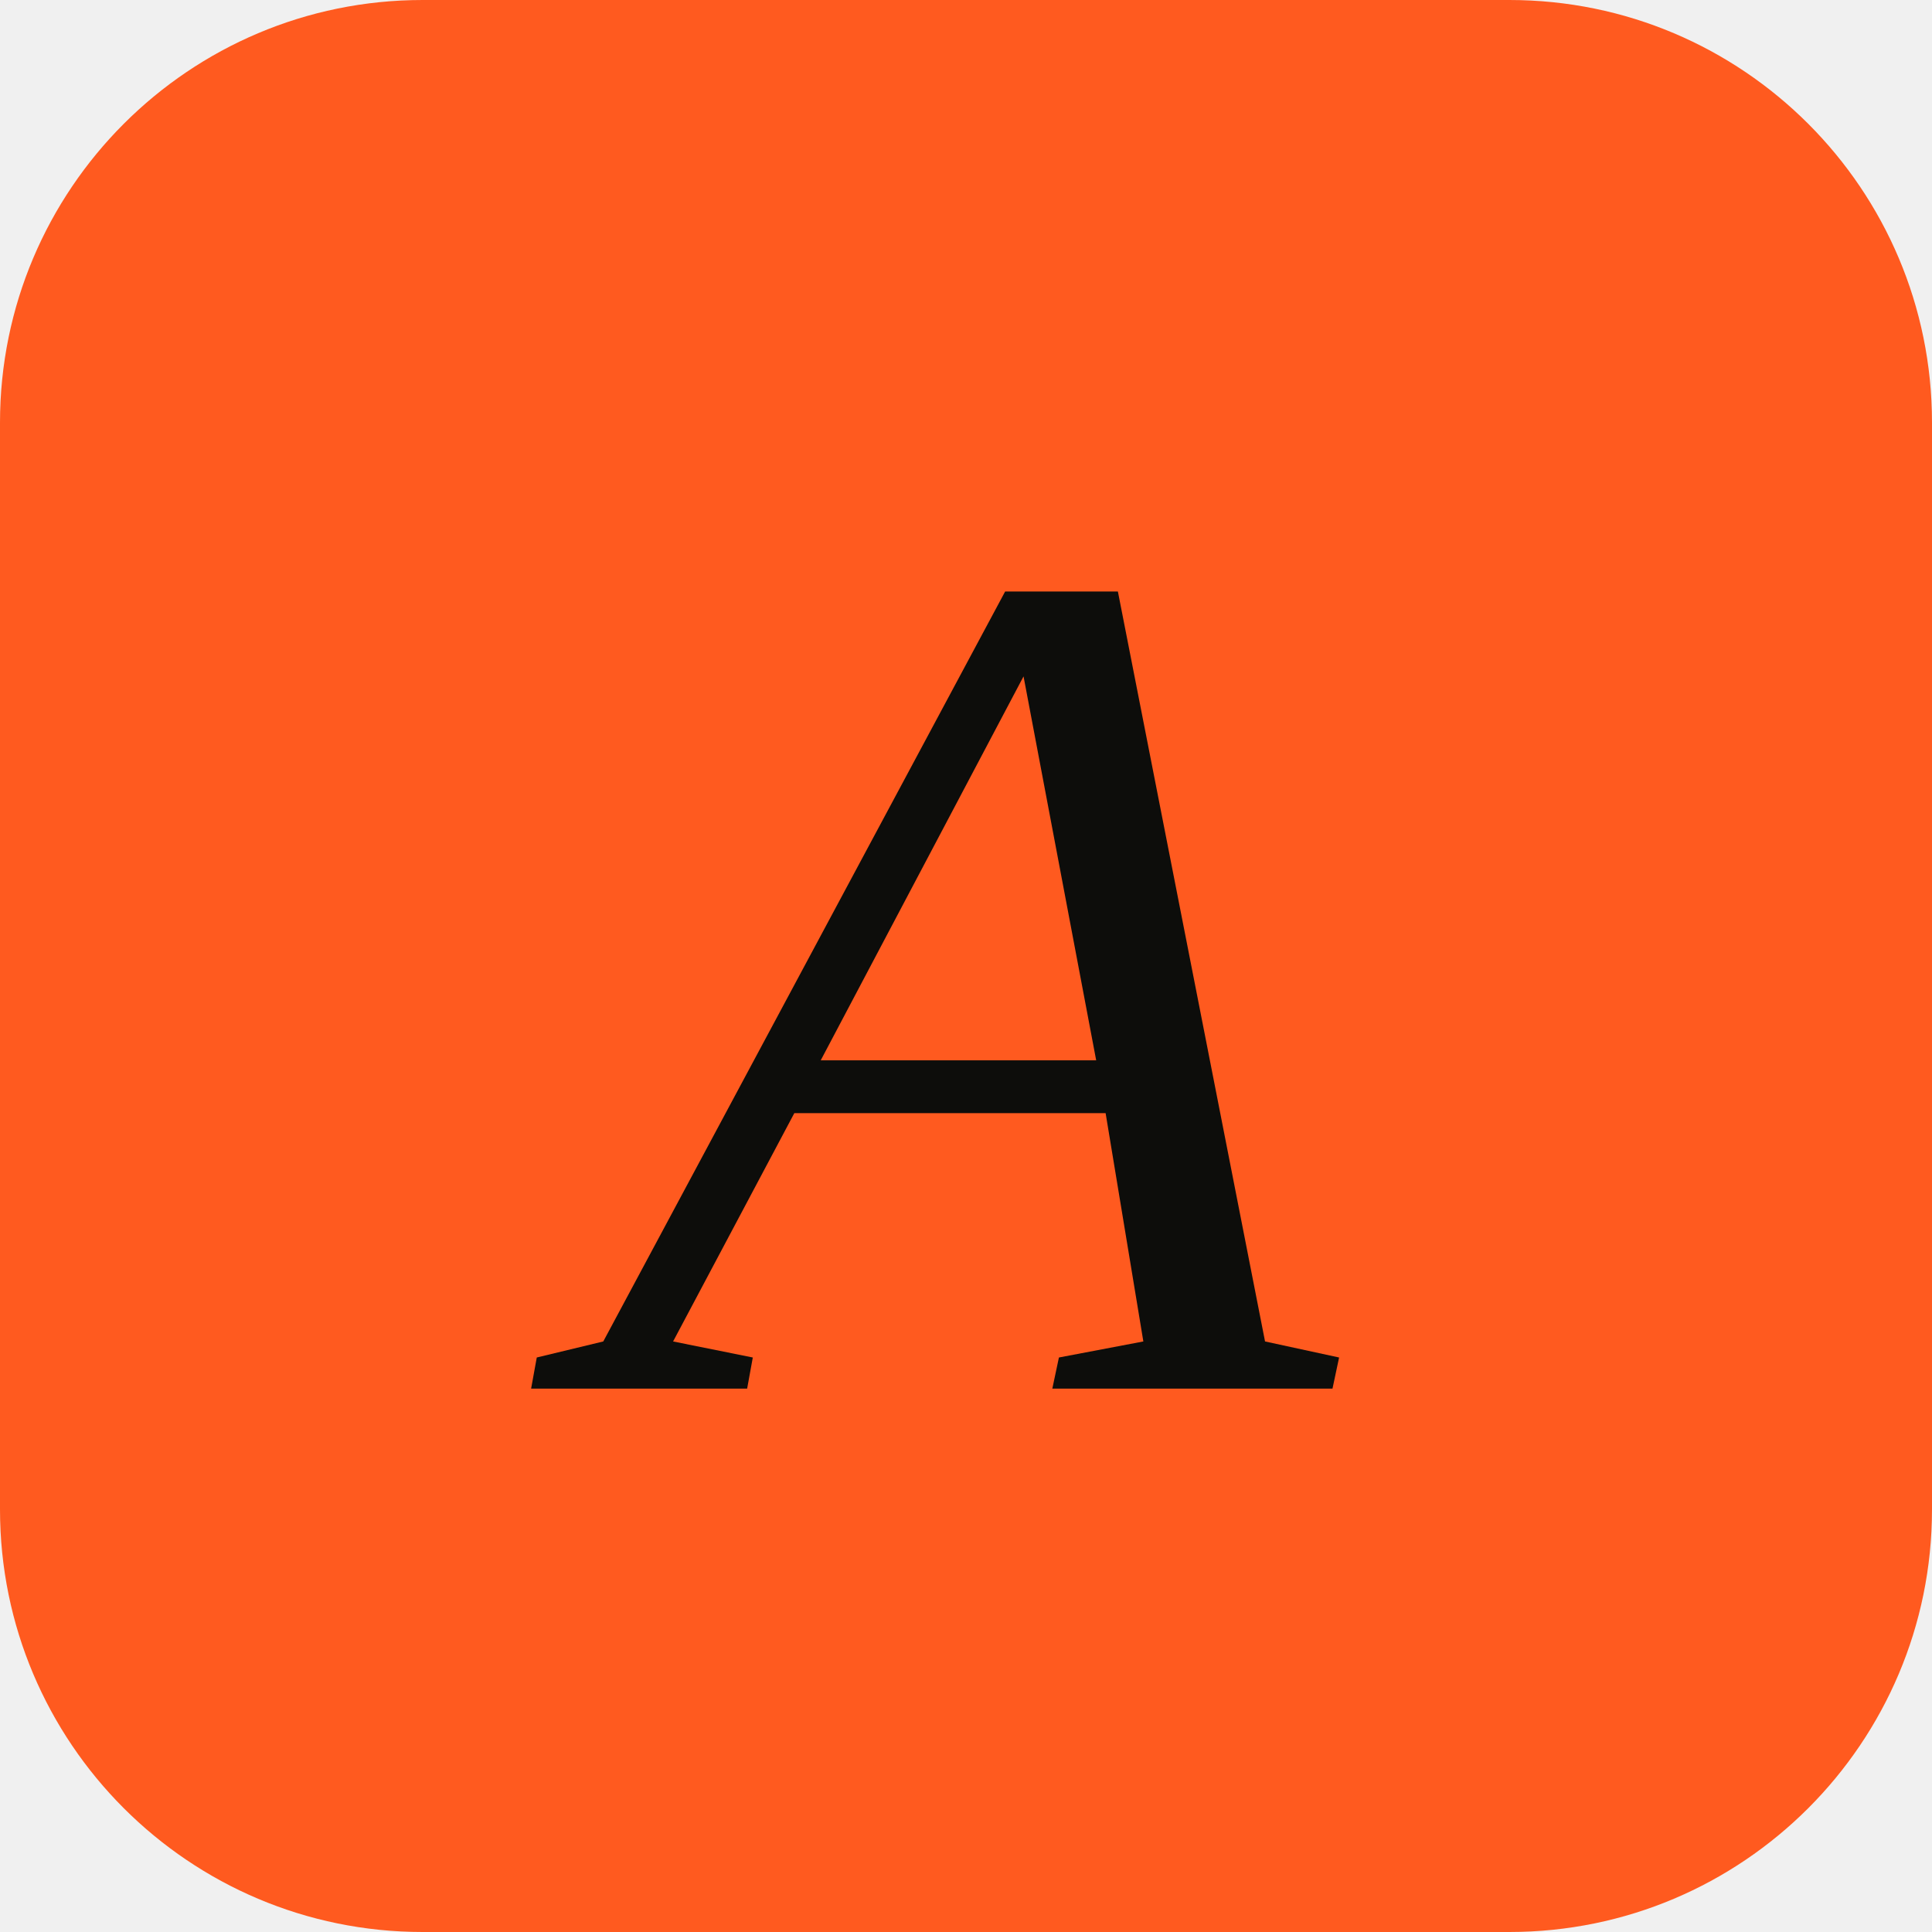
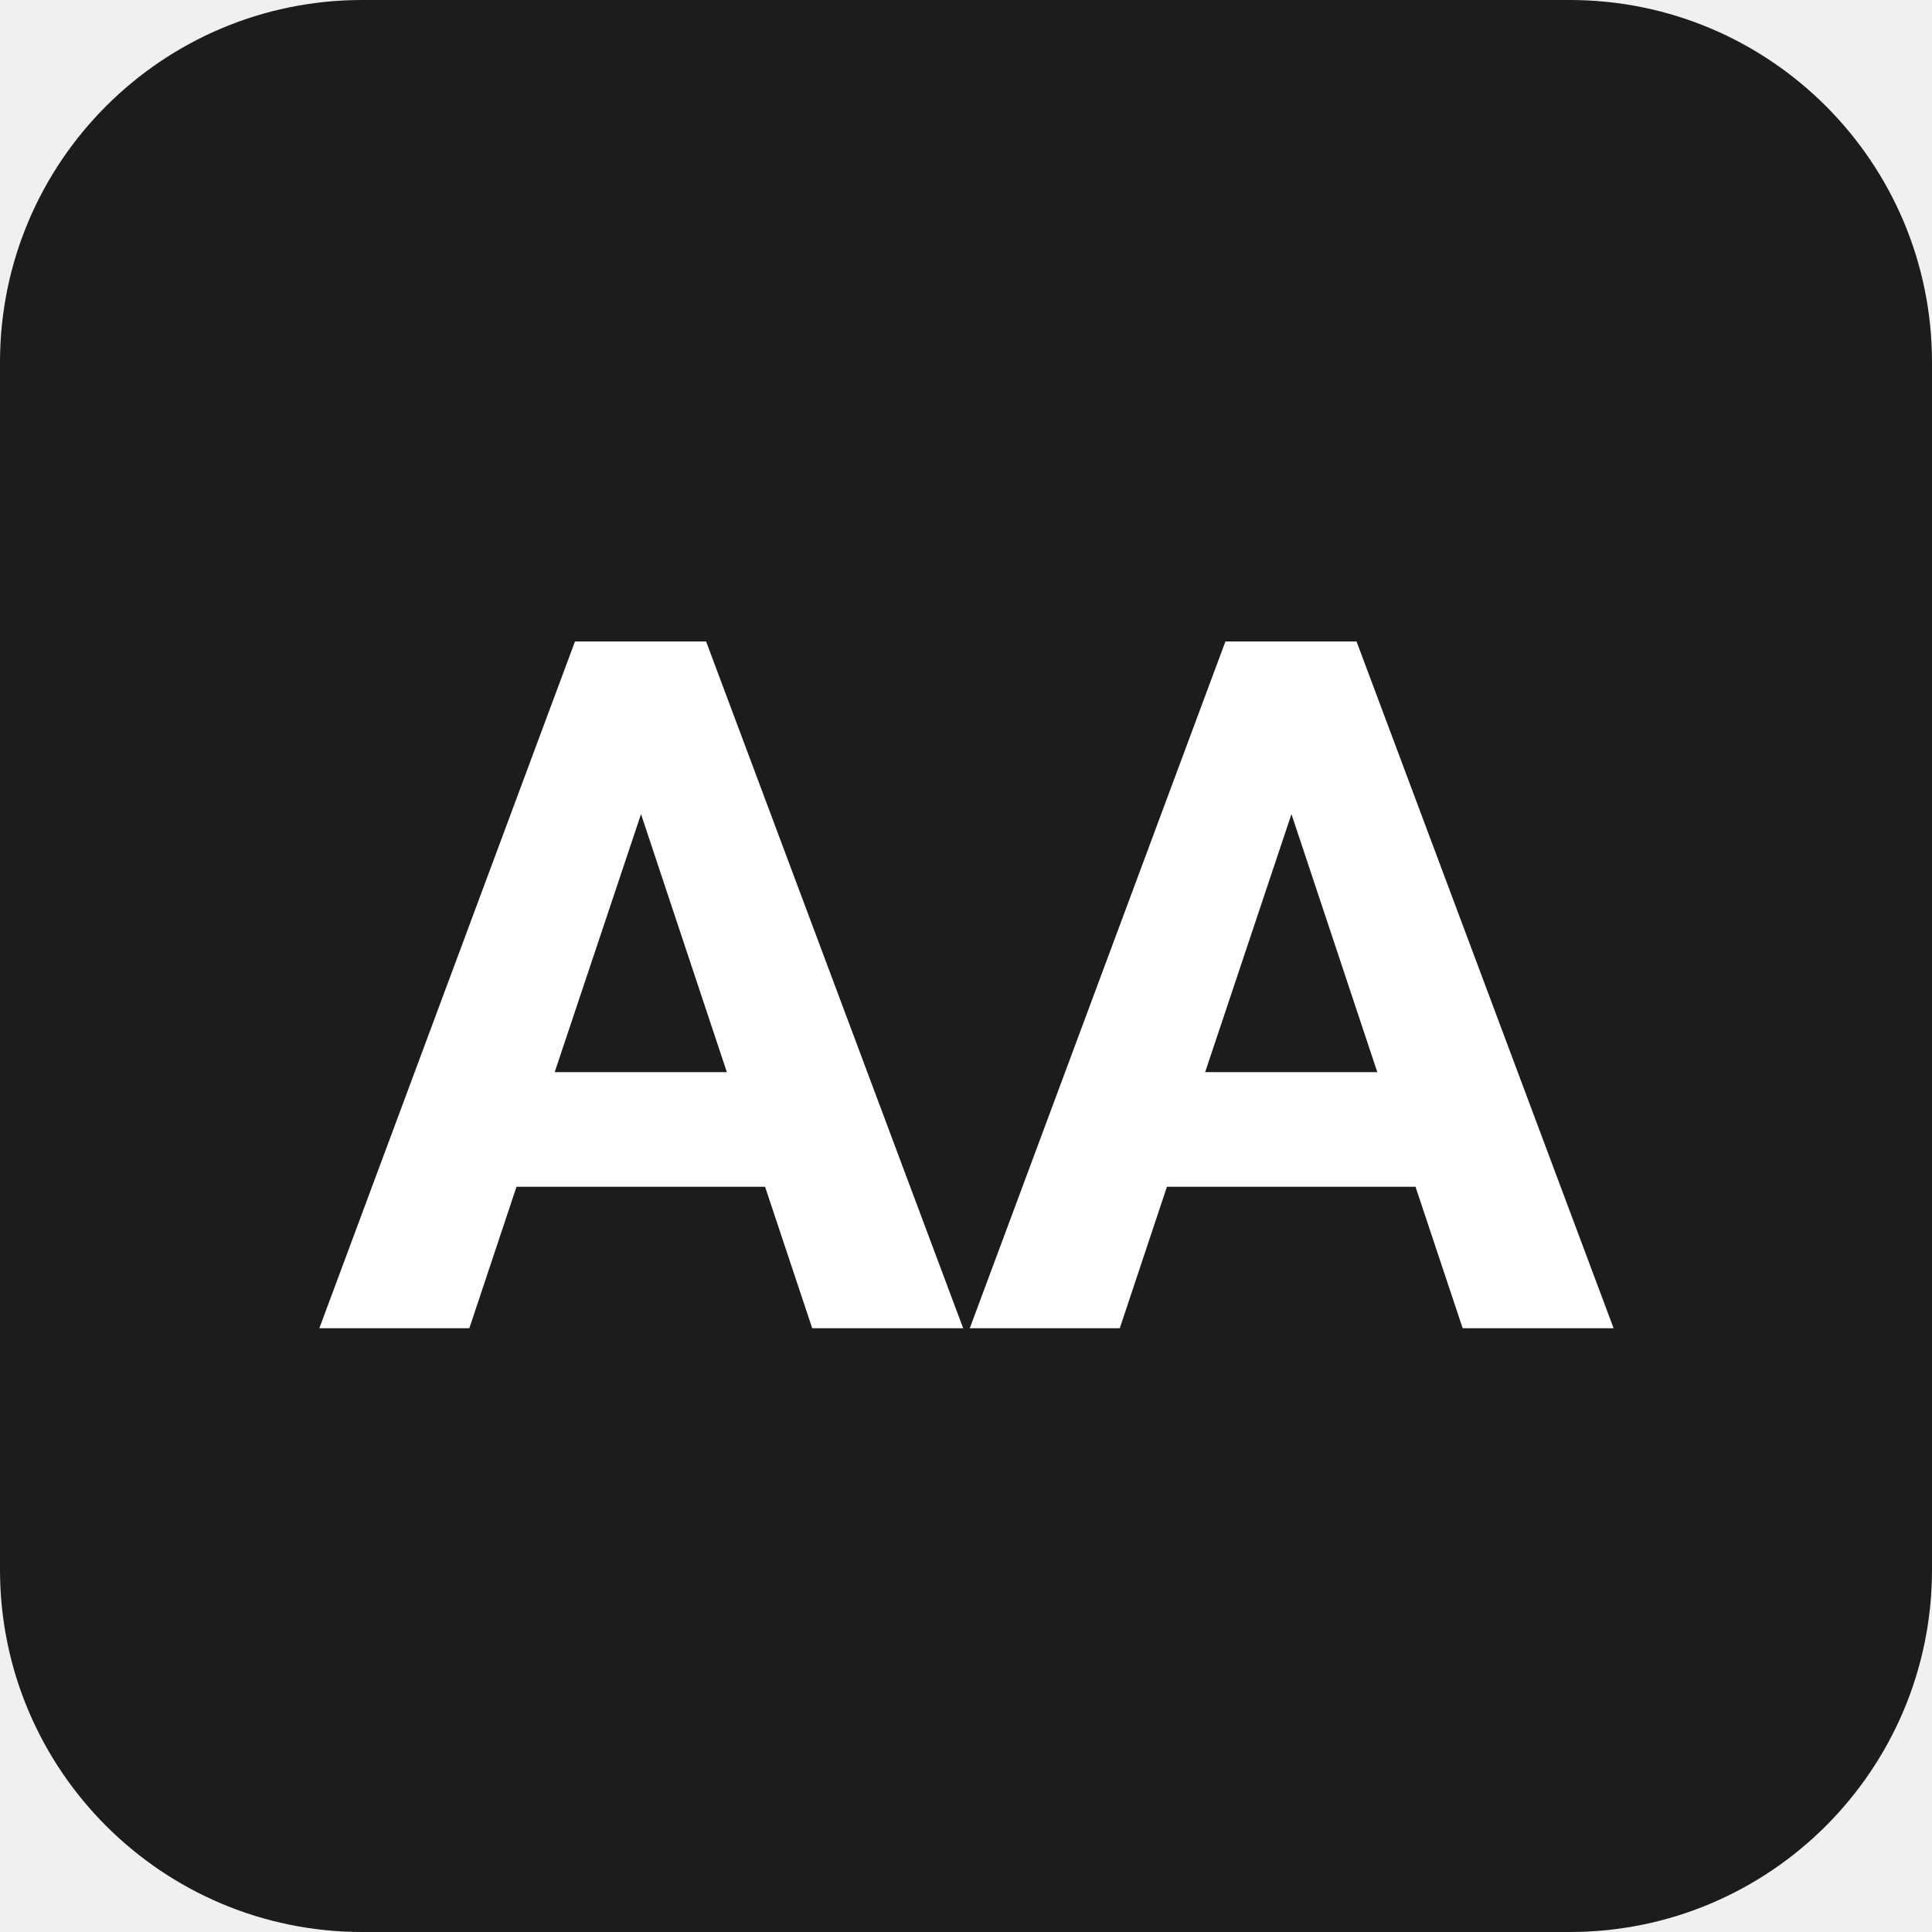
<svg xmlns="http://www.w3.org/2000/svg" viewBox="0 0 64 64">
-   <rect width="64" height="64" rx="14" fill="#ff5a1f" />
-   <text x="32" y="46" font-family="Georgia, 'Times New Roman', serif" font-size="40" font-style="italic" fill="#0d0d0b" text-anchor="middle">A</text>
+   <rect width="64" height="64" rx="12" fill="#1c1c1c" />
+   <text x="32" y="44" font-family="-apple-system, 'Segoe UI', Roboto, Arial, sans-serif" font-size="32" font-weight="600" fill="#ffffff" text-anchor="middle">AA</text>
</svg>
